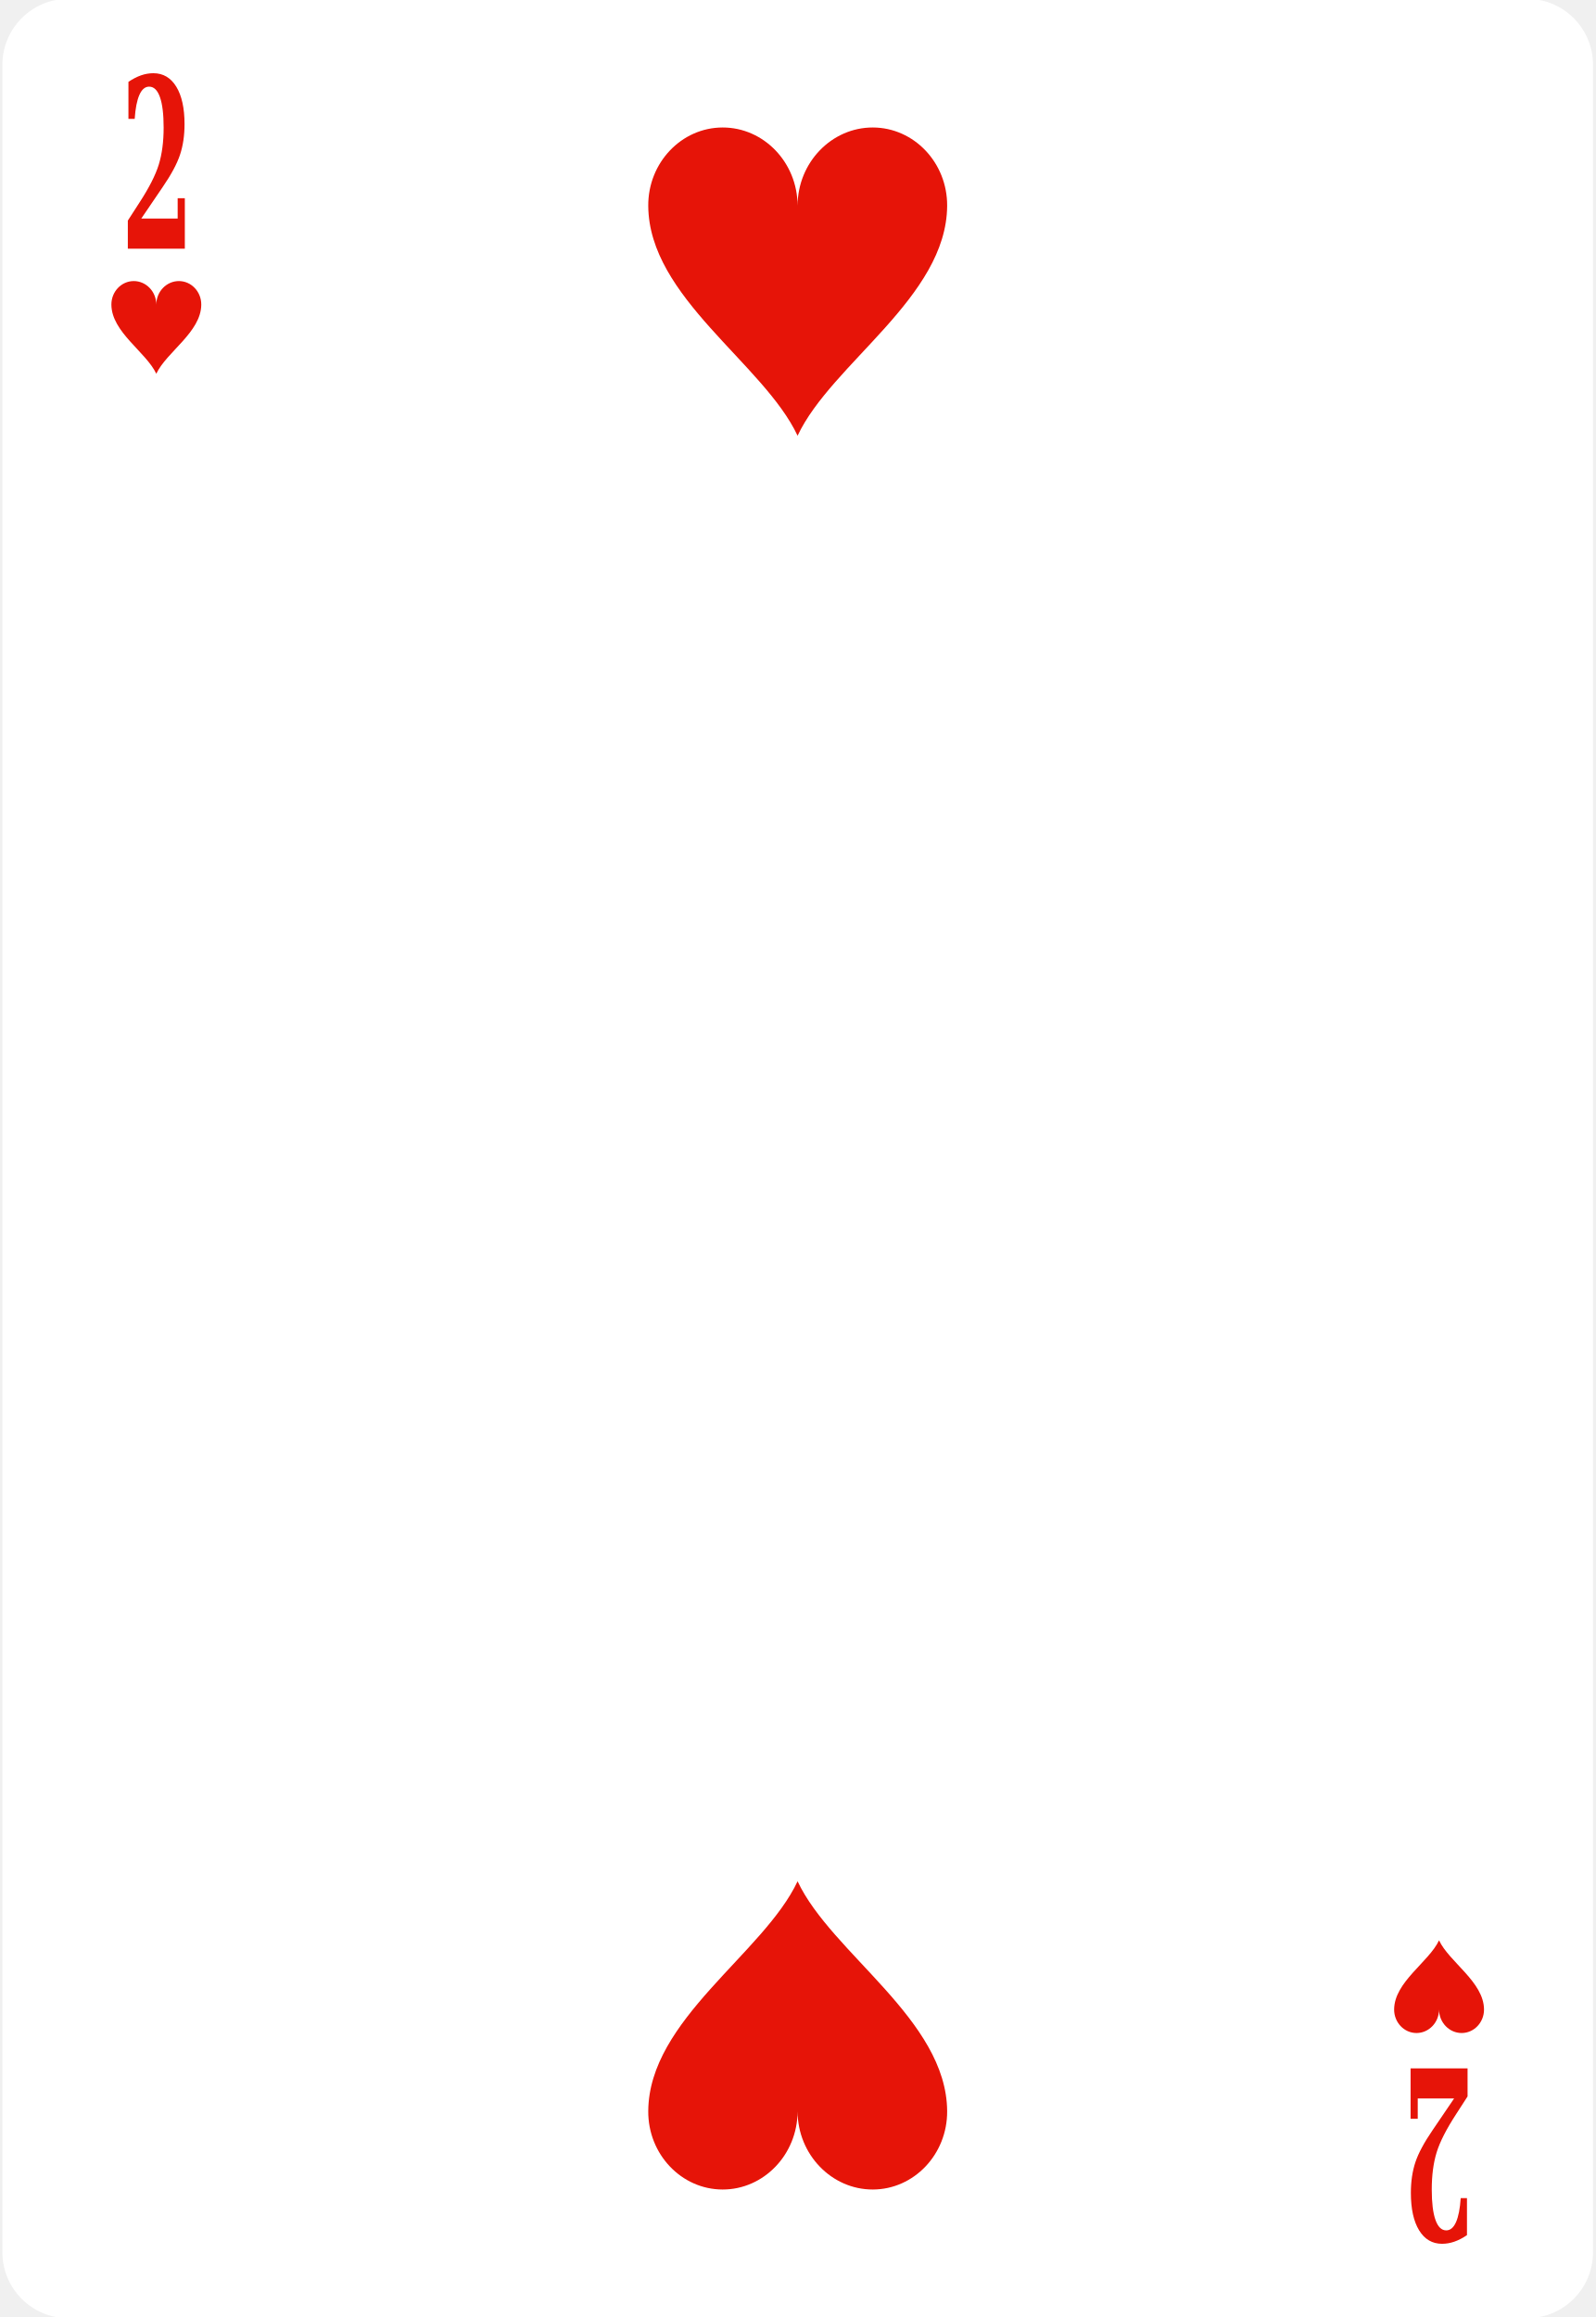
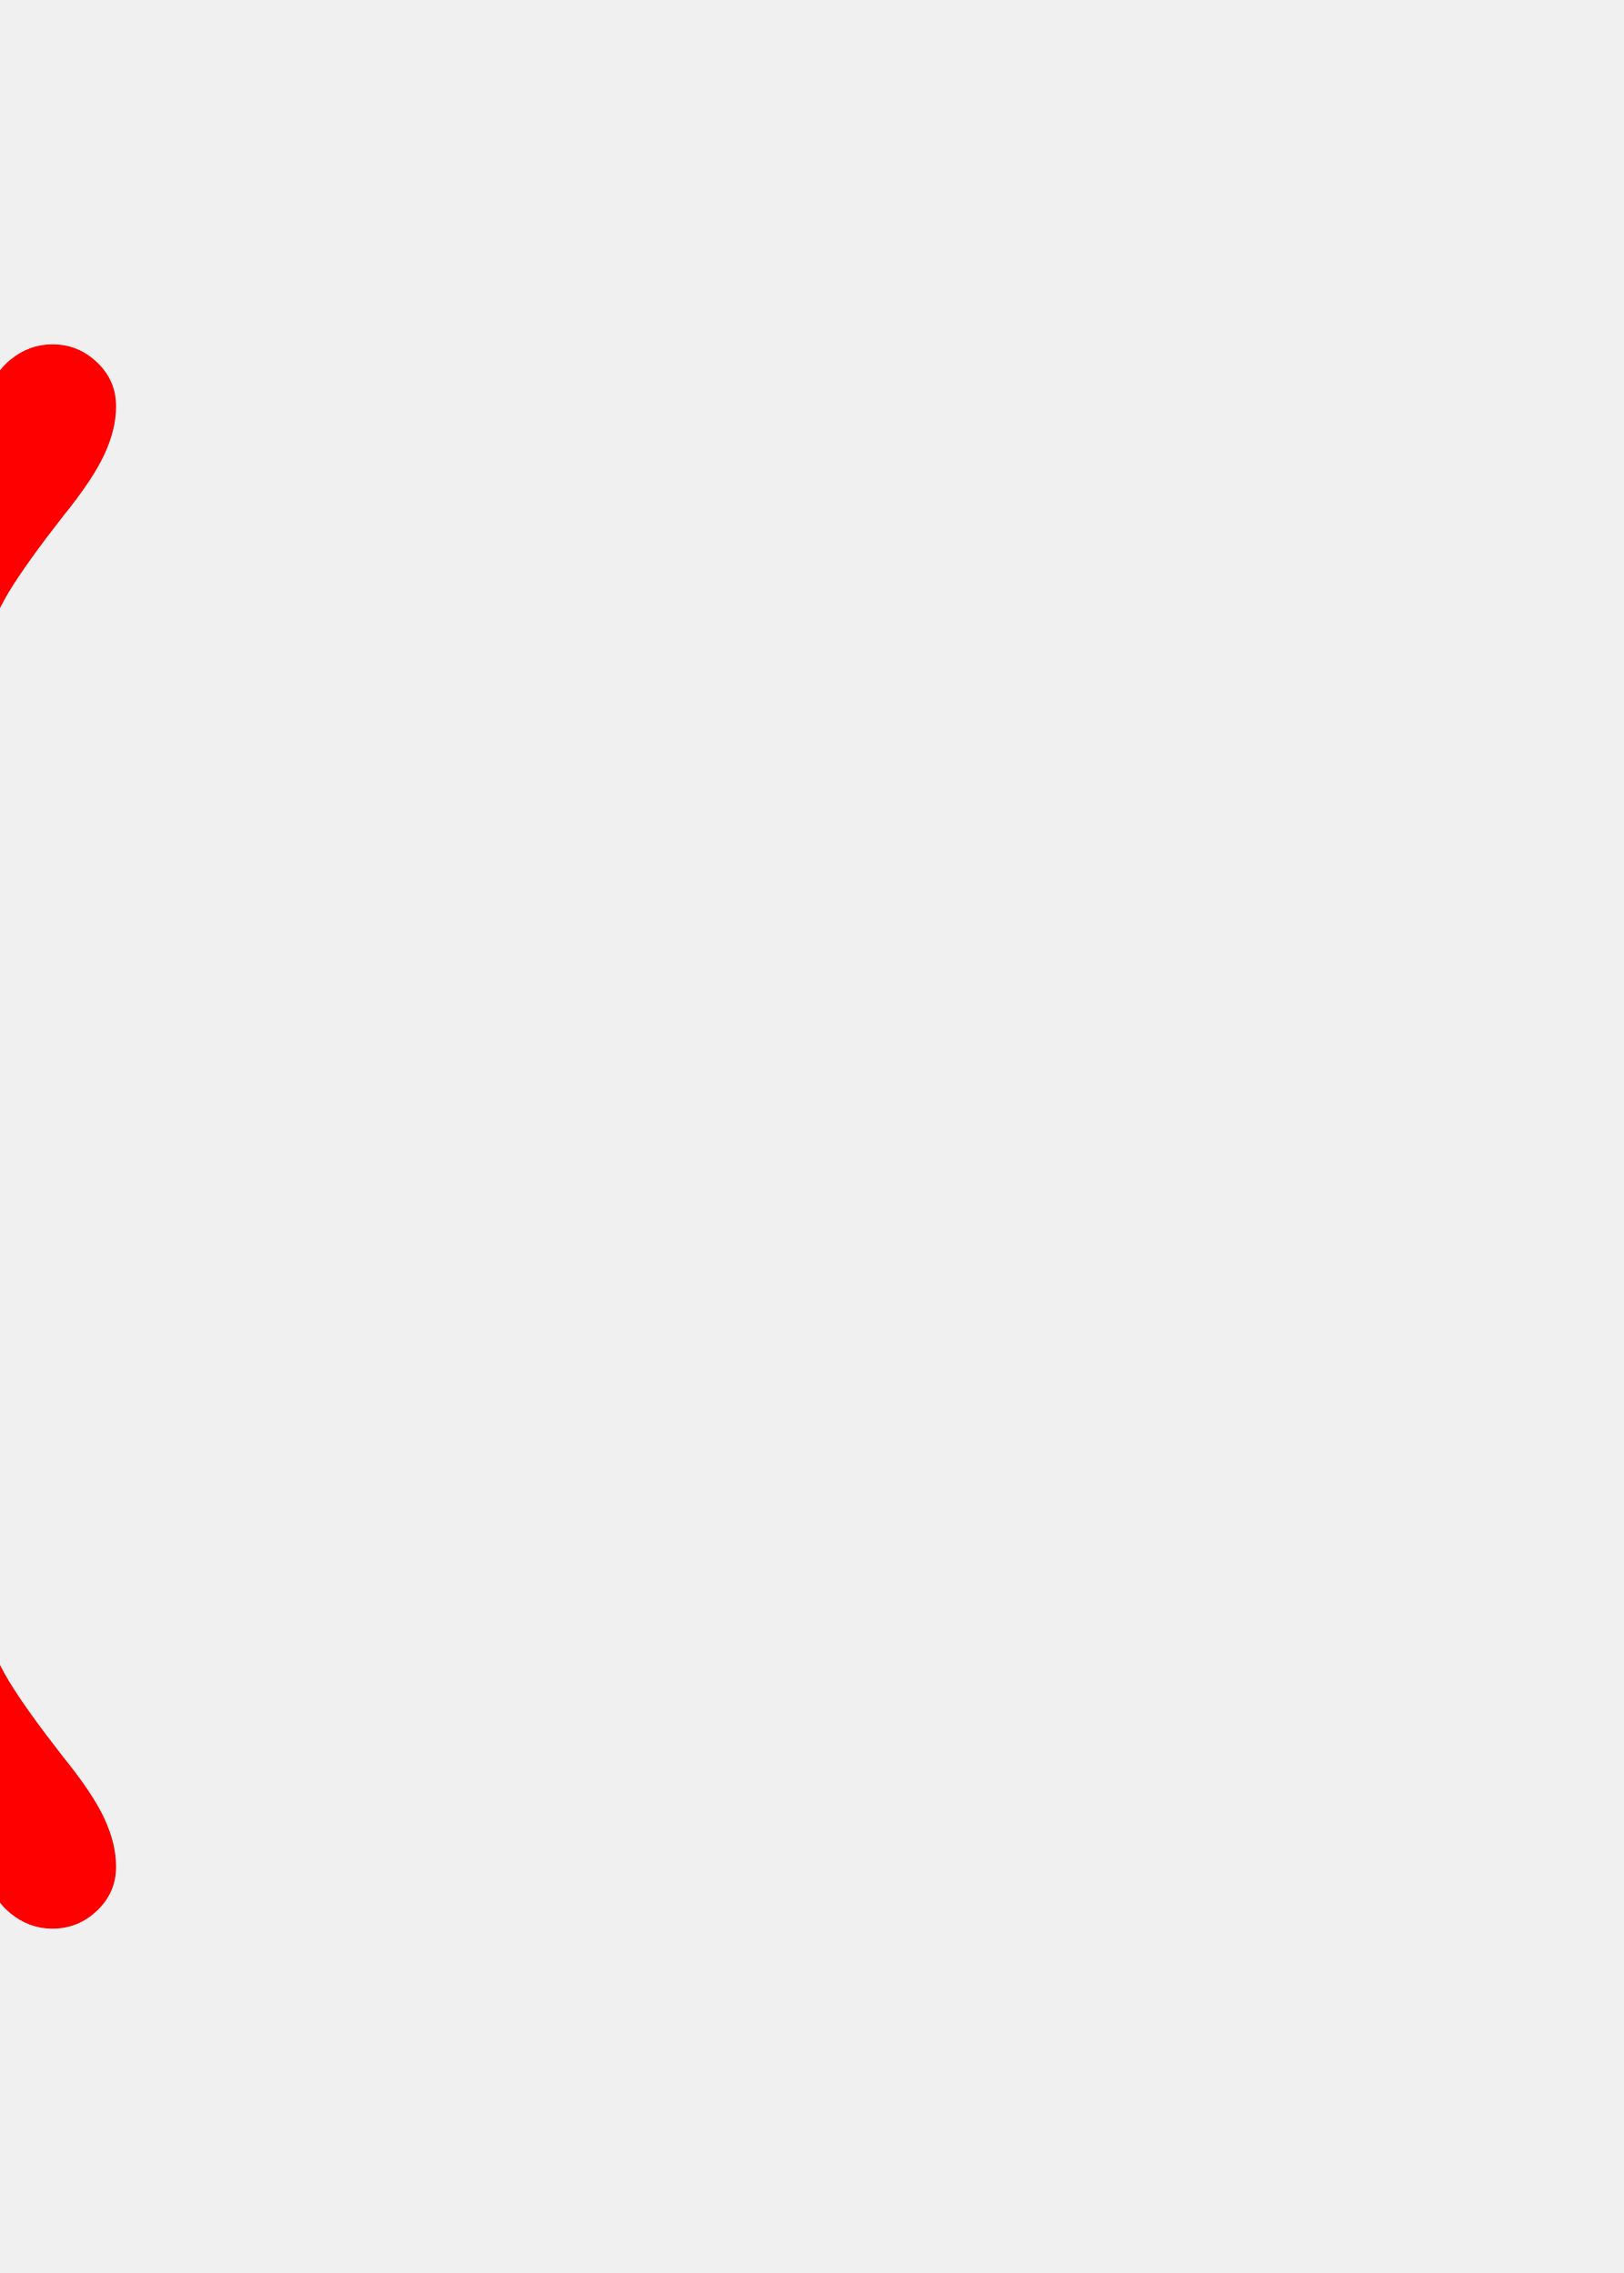
- <svg xmlns="http://www.w3.org/2000/svg" xmlns:xlink="http://www.w3.org/1999/xlink" width="100%" height="100%" viewBox="0 0 167.086 242.667" xml:space="preserve" id="svg2" version="1.0">
-   <defs id="defs88" />
-   <path id="path5" d="M 166.836,235.893 C 166.836,239.685 163.75,242.784 159.966,242.784 L 7.111,242.784 C 3.336,242.784 0.25,239.685 0.25,235.893 L 0.25,6.775 C 0.25,2.988 3.336,-0.116 7.111,-0.116 L 159.966,-0.116 C 163.75,-0.116 166.836,2.988 166.836,6.775 L 166.836,235.893 L 166.836,235.893 z " style="fill:#ffffff;fill-rule:nonzero;stroke:#000000;stroke-width:0.0;stroke-miterlimit:4" />
-   <g style="fill-rule:nonzero;stroke:#000000;stroke-miterlimit:4;fill:#e61408;fill-opacity:1" id="g2429" transform="translate(1.619022,4.44338e-2)">
-     <path style="stroke:none;fill:#e61408;fill-opacity:1" d="M 12.488,12.405 L 11.832,12.405 L 11.832,8.53 C 12.275,8.228 12.712,8.001 13.143,7.85 C 13.574,7.699 14.007,7.624 14.443,7.624 C 15.466,7.624 16.266,8.094 16.842,9.033 C 17.418,9.973 17.707,11.282 17.707,12.959 C 17.707,14.154 17.548,15.225 17.231,16.172 C 16.915,17.12 16.312,18.243 15.422,19.542 L 13.179,22.842 L 16.988,22.842 L 16.988,20.717 L 17.738,20.717 L 17.738,25.999 L 11.769,25.999 L 11.769,23.057 L 12.96,21.212 C 13.987,19.638 14.67,18.298 15.01,17.192 C 15.349,16.086 15.519,14.794 15.519,13.317 C 15.519,11.92 15.39,10.856 15.131,10.126 C 14.872,9.396 14.497,9.03 14.003,9.03 C 13.575,9.03 13.233,9.318 12.979,9.895 C 12.724,10.472 12.56,11.308 12.488,12.405 z " id="path2431" />
+ <svg xmlns="http://www.w3.org/2000/svg" xmlns:xlink="http://www.w3.org/1999/xlink" width="747.347" height="1046.286" id="svg2" version="1.0">
+   <defs id="defs4">
+     </defs>
+   <g id="layer1" transform="translate(2.244899,-0.6479052)">
+     <g id="g2775" transform="translate(-2.040797,-11.71427)">
+       <g id="g2797">
+         <g id="g2751" transform="translate(2.768269,0.6819287)" style="fill:#ff0000">
+           <text xml:space="preserve" style="font-size:144px;font-style:normal;font-weight:normal;text-align:center;text-anchor:middle;fill:#ff0000;fill-opacity:1;stroke:none;stroke-width:1px;stroke-linecap:butt;stroke-linejoin:miter;stroke-opacity:1;font-family:Arial" x="59.984" y="158.362" id="text2396">
+             <tspan style="font-style:normal;font-variant:normal;font-weight:normal;font-stretch:normal;text-align:center;text-anchor:middle;fill:#ff0000;font-family:Arial Narrow;-inkscape-font-specification:Arial Narrow" id="tspan2398" x="59.984" y="158.362">2</tspan>
+           </text>
+           <text id="text2702" y="298.362" x="62.867" style="font-size:144px;font-style:normal;font-weight:normal;text-align:center;text-anchor:middle;fill:#ff0000;fill-opacity:1;stroke:none;stroke-width:1px;stroke-linecap:butt;stroke-linejoin:miter;stroke-opacity:1;font-family:Arial" xml:space="preserve">
+             <tspan y="298.362" x="62.867" id="tspan2704" style="font-style:normal;font-variant:normal;font-weight:normal;font-stretch:normal;text-align:center;text-anchor:middle;fill:#ff0000;font-family:Arial Narrow;-inkscape-font-specification:Arial Narrow">♥</tspan>
+           </text>
+         </g>
+         <use x="0" y="0" xlink:href="#g2751" id="use2757" transform="matrix(-1,0,0,-1,746.9388,1071.01)" width="747.347" height="1046.286" />
+       </g>
+       <g id="g2807" transform="translate(-25.93994,0)">
+         <g id="g2392" transform="translate(74.21875,0)">
+           <text xml:space="preserve" style="font-size:250px;font-style:normal;font-weight:normal;text-align:center;text-anchor:middle;fill:#ff0000;fill-opacity:1;stroke:none;stroke-width:1px;stroke-linecap:butt;stroke-linejoin:miter;stroke-opacity:1;font-family:Arial" x="325.191" y="310.639" id="text2783">
+             <tspan id="tspan2785" x="325.191" y="310.639">♥</tspan>
+           </text>
+           <use x="0" y="0" xlink:href="#text2783" id="use2805" transform="matrix(1,0,0,-1,3.0664065e-7,1071.01)" width="747.347" height="1046.286" />
+         </g>
+       </g>
+     </g>
  </g>
-   <g style="fill-rule:nonzero;stroke:#000000;stroke-miterlimit:4;fill:#e61408;fill-opacity:1" id="g2433" transform="translate(-0.9061249,4.54112e-2)">
-     <path style="stroke:none;fill:#e61408;fill-opacity:1" d="M 153.886,230.173 L 154.542,230.173 L 154.542,234.048 C 154.099,234.351 153.661,234.577 153.23,234.728 C 152.8,234.879 152.366,234.954 151.931,234.954 C 150.907,234.954 150.107,234.484 149.531,233.545 C 148.955,232.604 148.667,231.296 148.667,229.618 C 148.667,228.425 148.825,227.354 149.142,226.405 C 149.458,225.458 150.062,224.335 150.952,223.036 L 153.194,219.735 L 149.386,219.735 L 149.386,221.86 L 148.636,221.86 L 148.636,216.579 L 154.604,216.579 L 154.604,219.521 L 153.413,221.366 C 152.387,222.94 151.704,224.28 151.364,225.386 C 151.024,226.492 150.854,227.784 150.854,229.261 C 150.854,230.657 150.983,231.722 151.243,232.452 C 151.501,233.183 151.877,233.548 152.37,233.548 C 152.799,233.548 153.14,233.26 153.396,232.683 C 153.649,232.106 153.813,231.271 153.886,230.173 L 153.886,230.173 z " id="path2435" />
-   </g>
-   <path style="fill:#e61408;fill-rule:nonzero;stroke:none;stroke-miterlimit:4" d="M 75.673,13.352 C 71.366,13.361 67.863,17.043 67.891,21.561 C 67.952,31.14 79.984,38.068 83.531,45.635 C 87.078,38.068 99.135,31.14 99.195,21.561 C 99.224,17.043 95.721,13.361 91.413,13.352 C 87.105,13.343 83.543,17.009 83.531,21.536 C 83.518,17.009 79.981,13.343 75.673,13.352 z " id="path2170" />
-   <path id="path2225" d="M 14.006,29.437 C 12.711,29.44 11.658,30.547 11.666,31.906 C 11.684,34.786 15.302,36.869 16.369,39.144 C 17.435,36.869 21.061,34.786 21.079,31.906 C 21.087,30.547 20.034,29.44 18.739,29.437 C 17.444,29.435 16.372,30.537 16.369,31.898 C 16.365,30.537 15.301,29.435 14.006,29.437 z " style="fill:#e61408;fill-rule:nonzero;stroke:none;stroke-miterlimit:4" />
-   <use x="0" y="0" xlink:href="#path2225" id="use2231" transform="matrix(1,0,0,-1,134.3416,242.3621)" width="167.086" height="242.667" />
-   <use x="0" y="0" xlink:href="#path2170" id="use2193" transform="matrix(1,0,0,-1,-1.9756692e-6,242.6675)" width="167.086" height="242.667" />
</svg>
